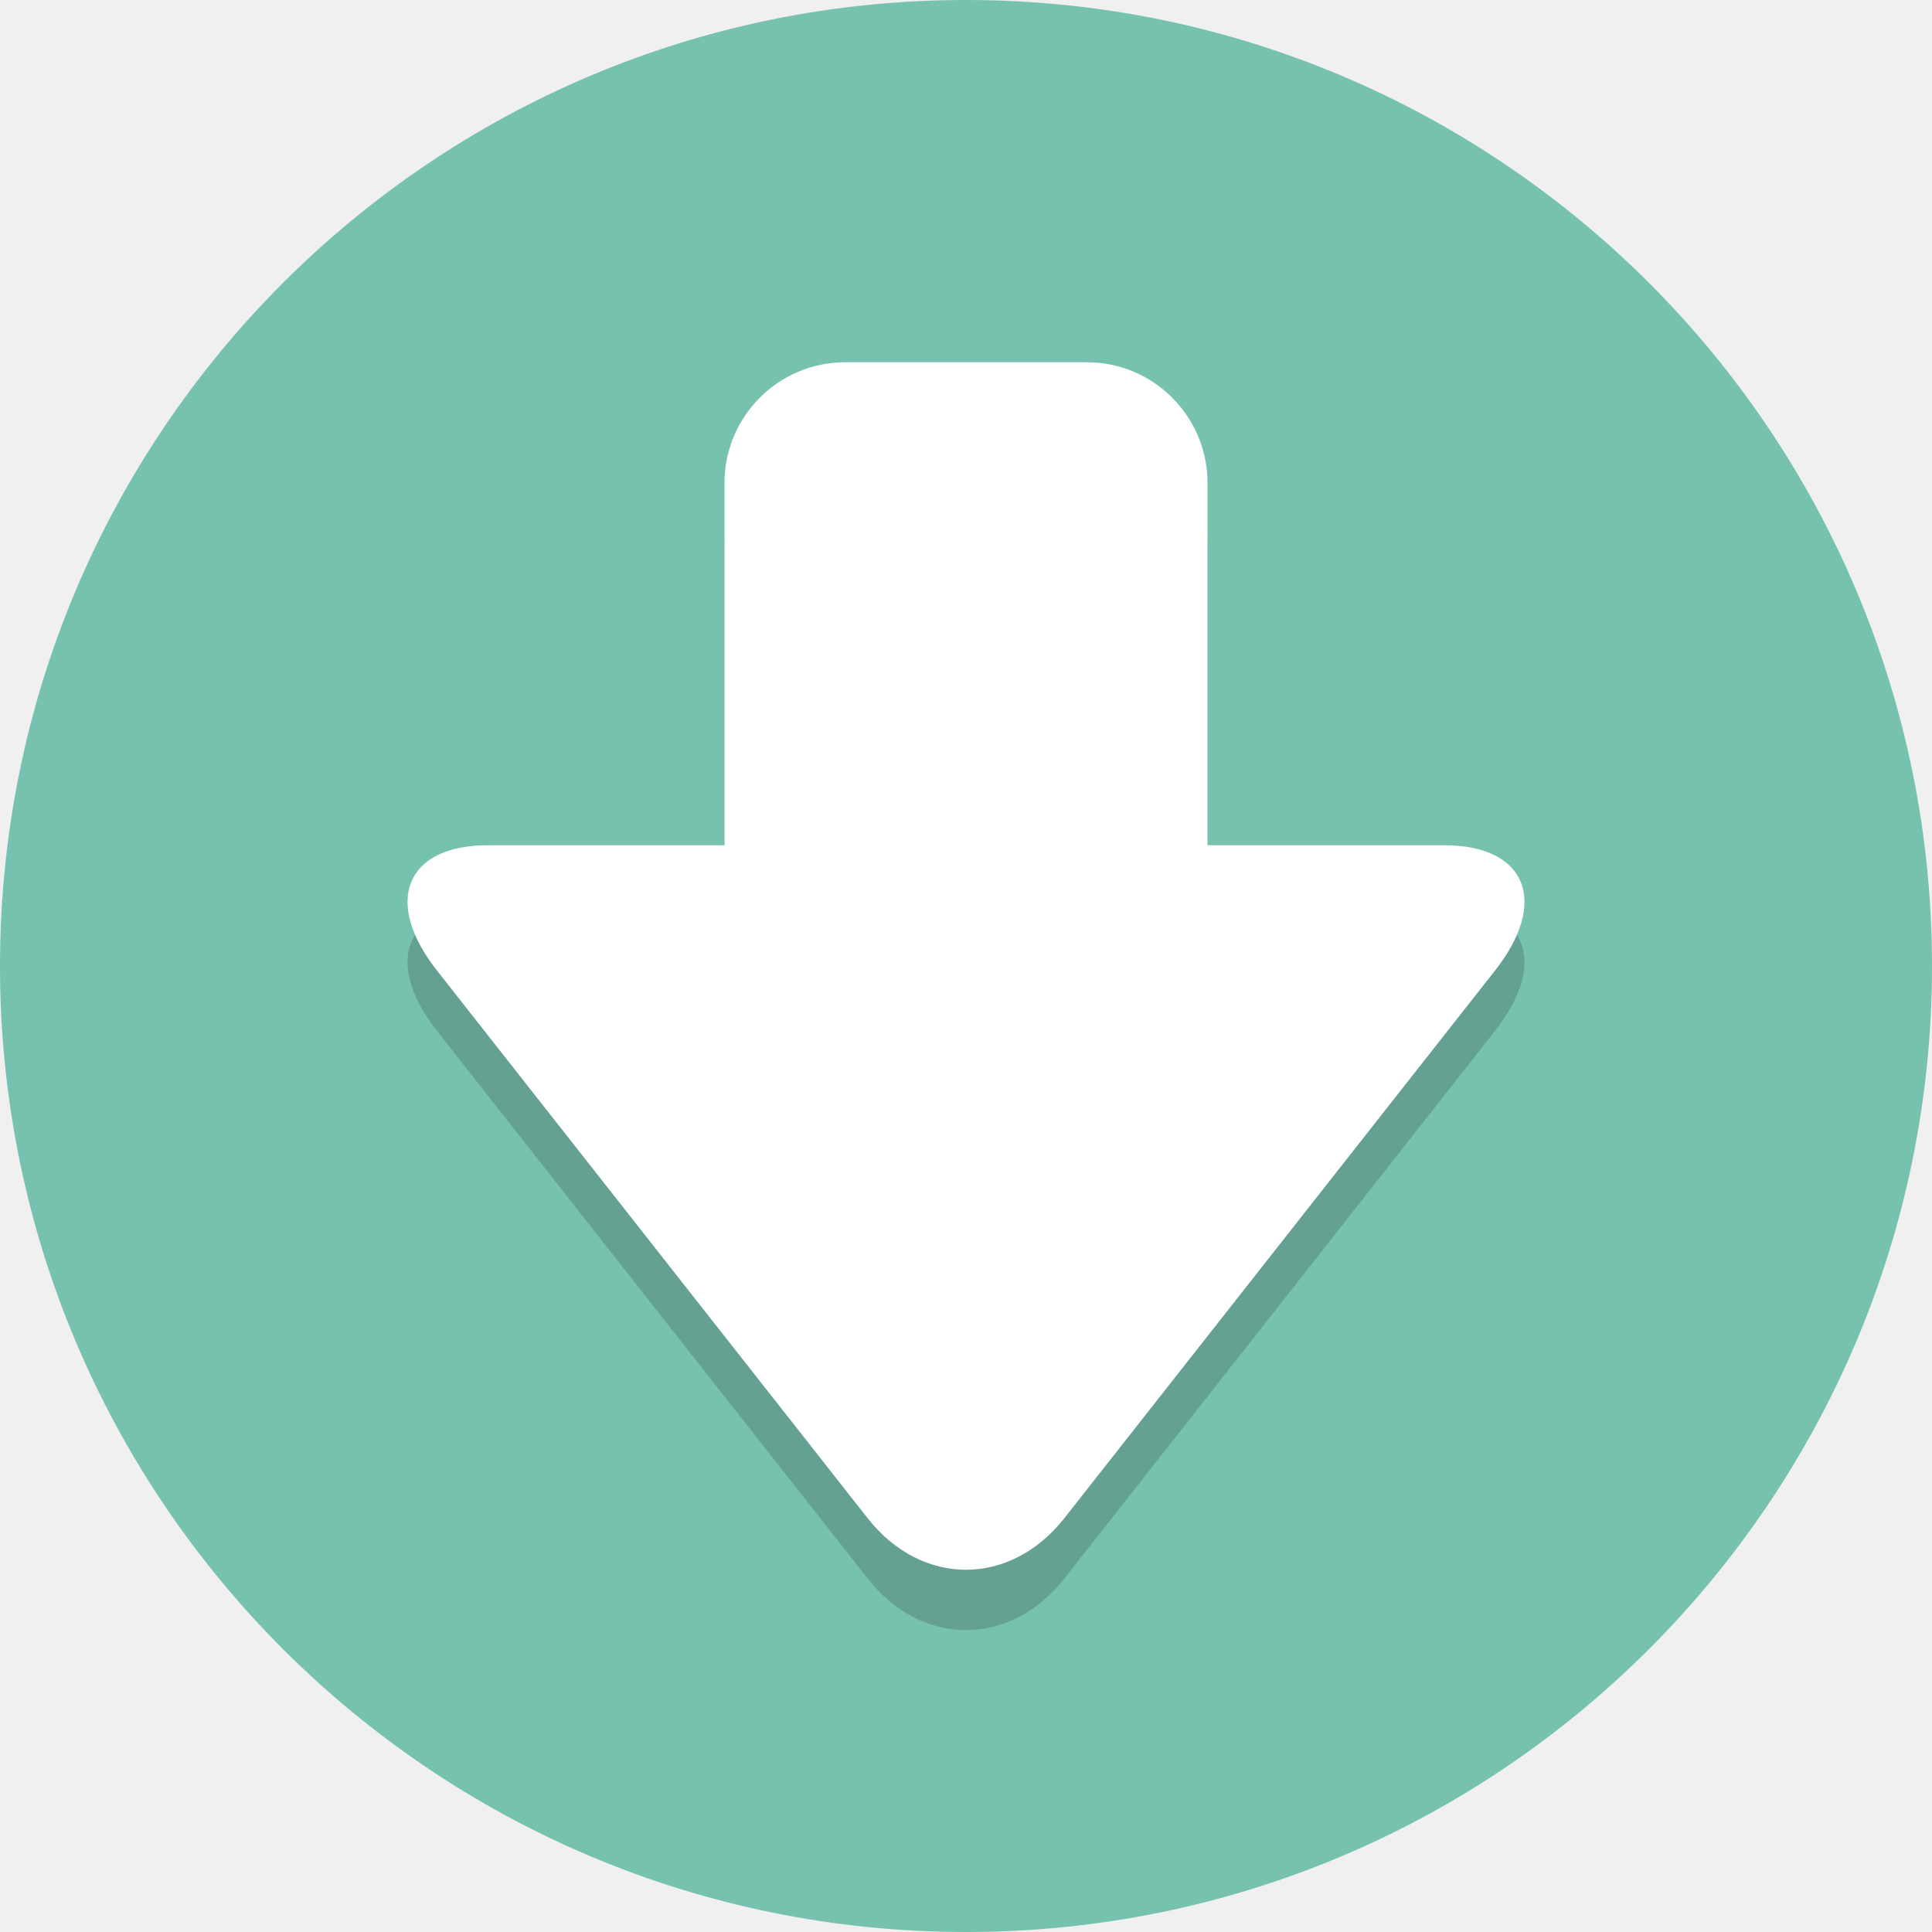
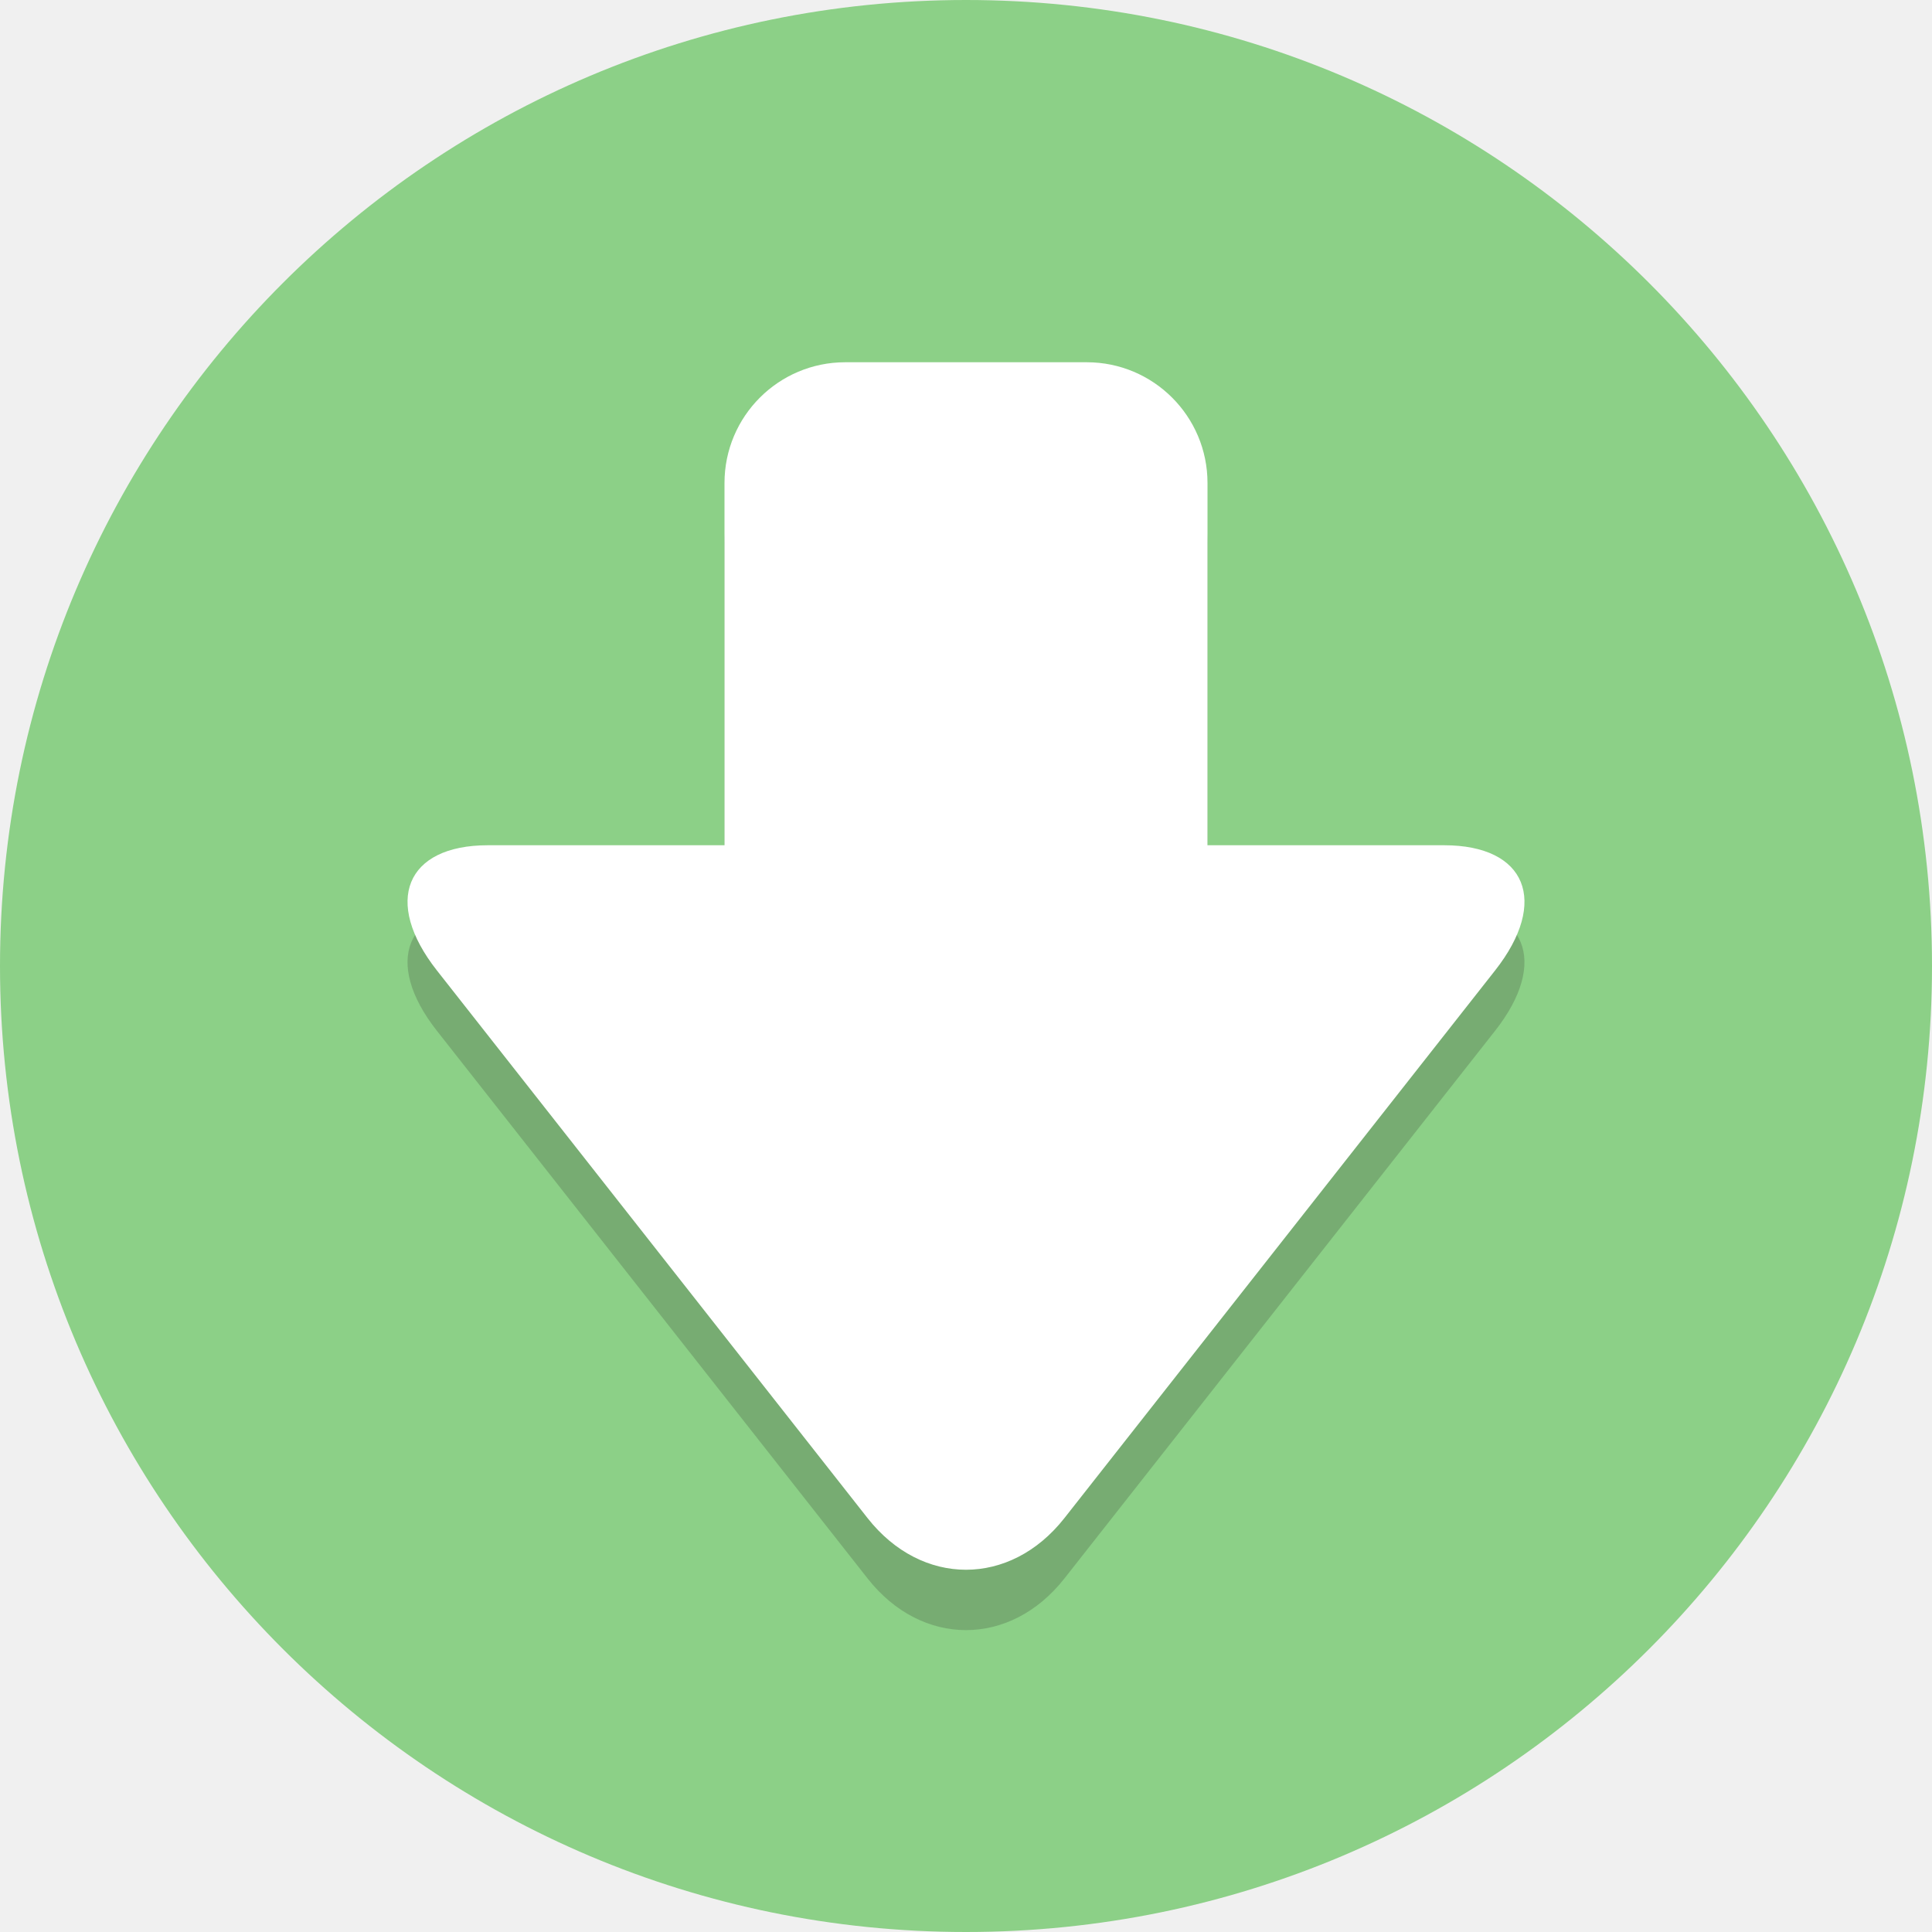
<svg xmlns="http://www.w3.org/2000/svg" width="64" height="64">
  <g>
    <rect fill="none" id="canvas_background" height="402" width="582" y="-1" x="-1" />
  </g>
  <g>
-     <circle id="svg_2" r="32" fill="#76C2AF" cy="32" cx="32" />
+     <circle id="svg_2" r="32" fill="#8CD087" cy="32" cx="32" />
    <path opacity="0.2" id="svg_4" fill="#231F20" d="m47.839,30l-7.839,0l0,-12c0,-2.209 -1.791,-4 -4,-4l-8,0c-2.209,0 -4,1.791 -4,4l0,12l-7.839,0c-2.722,0 -3.483,1.865 -1.69,4.145l14.27,18.145c1.793,2.28 4.726,2.28 6.519,0l14.269,-18.146c1.792,-2.279 1.032,-4.144 -1.69,-4.144z" />
    <path id="svg_6" fill="#FFFFFF" d="m24,16c0,-2.209 1.791,-4 4,-4l8,0c2.209,0 4,1.791 4,4l0,24c0,2.209 -1.791,4 -4,4l-8,0c-2.209,0 -4,-1.791 -4,-4l0,-24z" />
    <path id="svg_8" fill="#FFFFFF" d="m47.839,28c2.722,0 3.483,1.865 1.69,4.145l-14.27,18.145c-1.793,2.28 -4.726,2.28 -6.519,0l-14.269,-18.145c-1.792,-2.28 -1.032,-4.145 1.69,-4.145l31.678,0z" />
  </g>
</svg>
